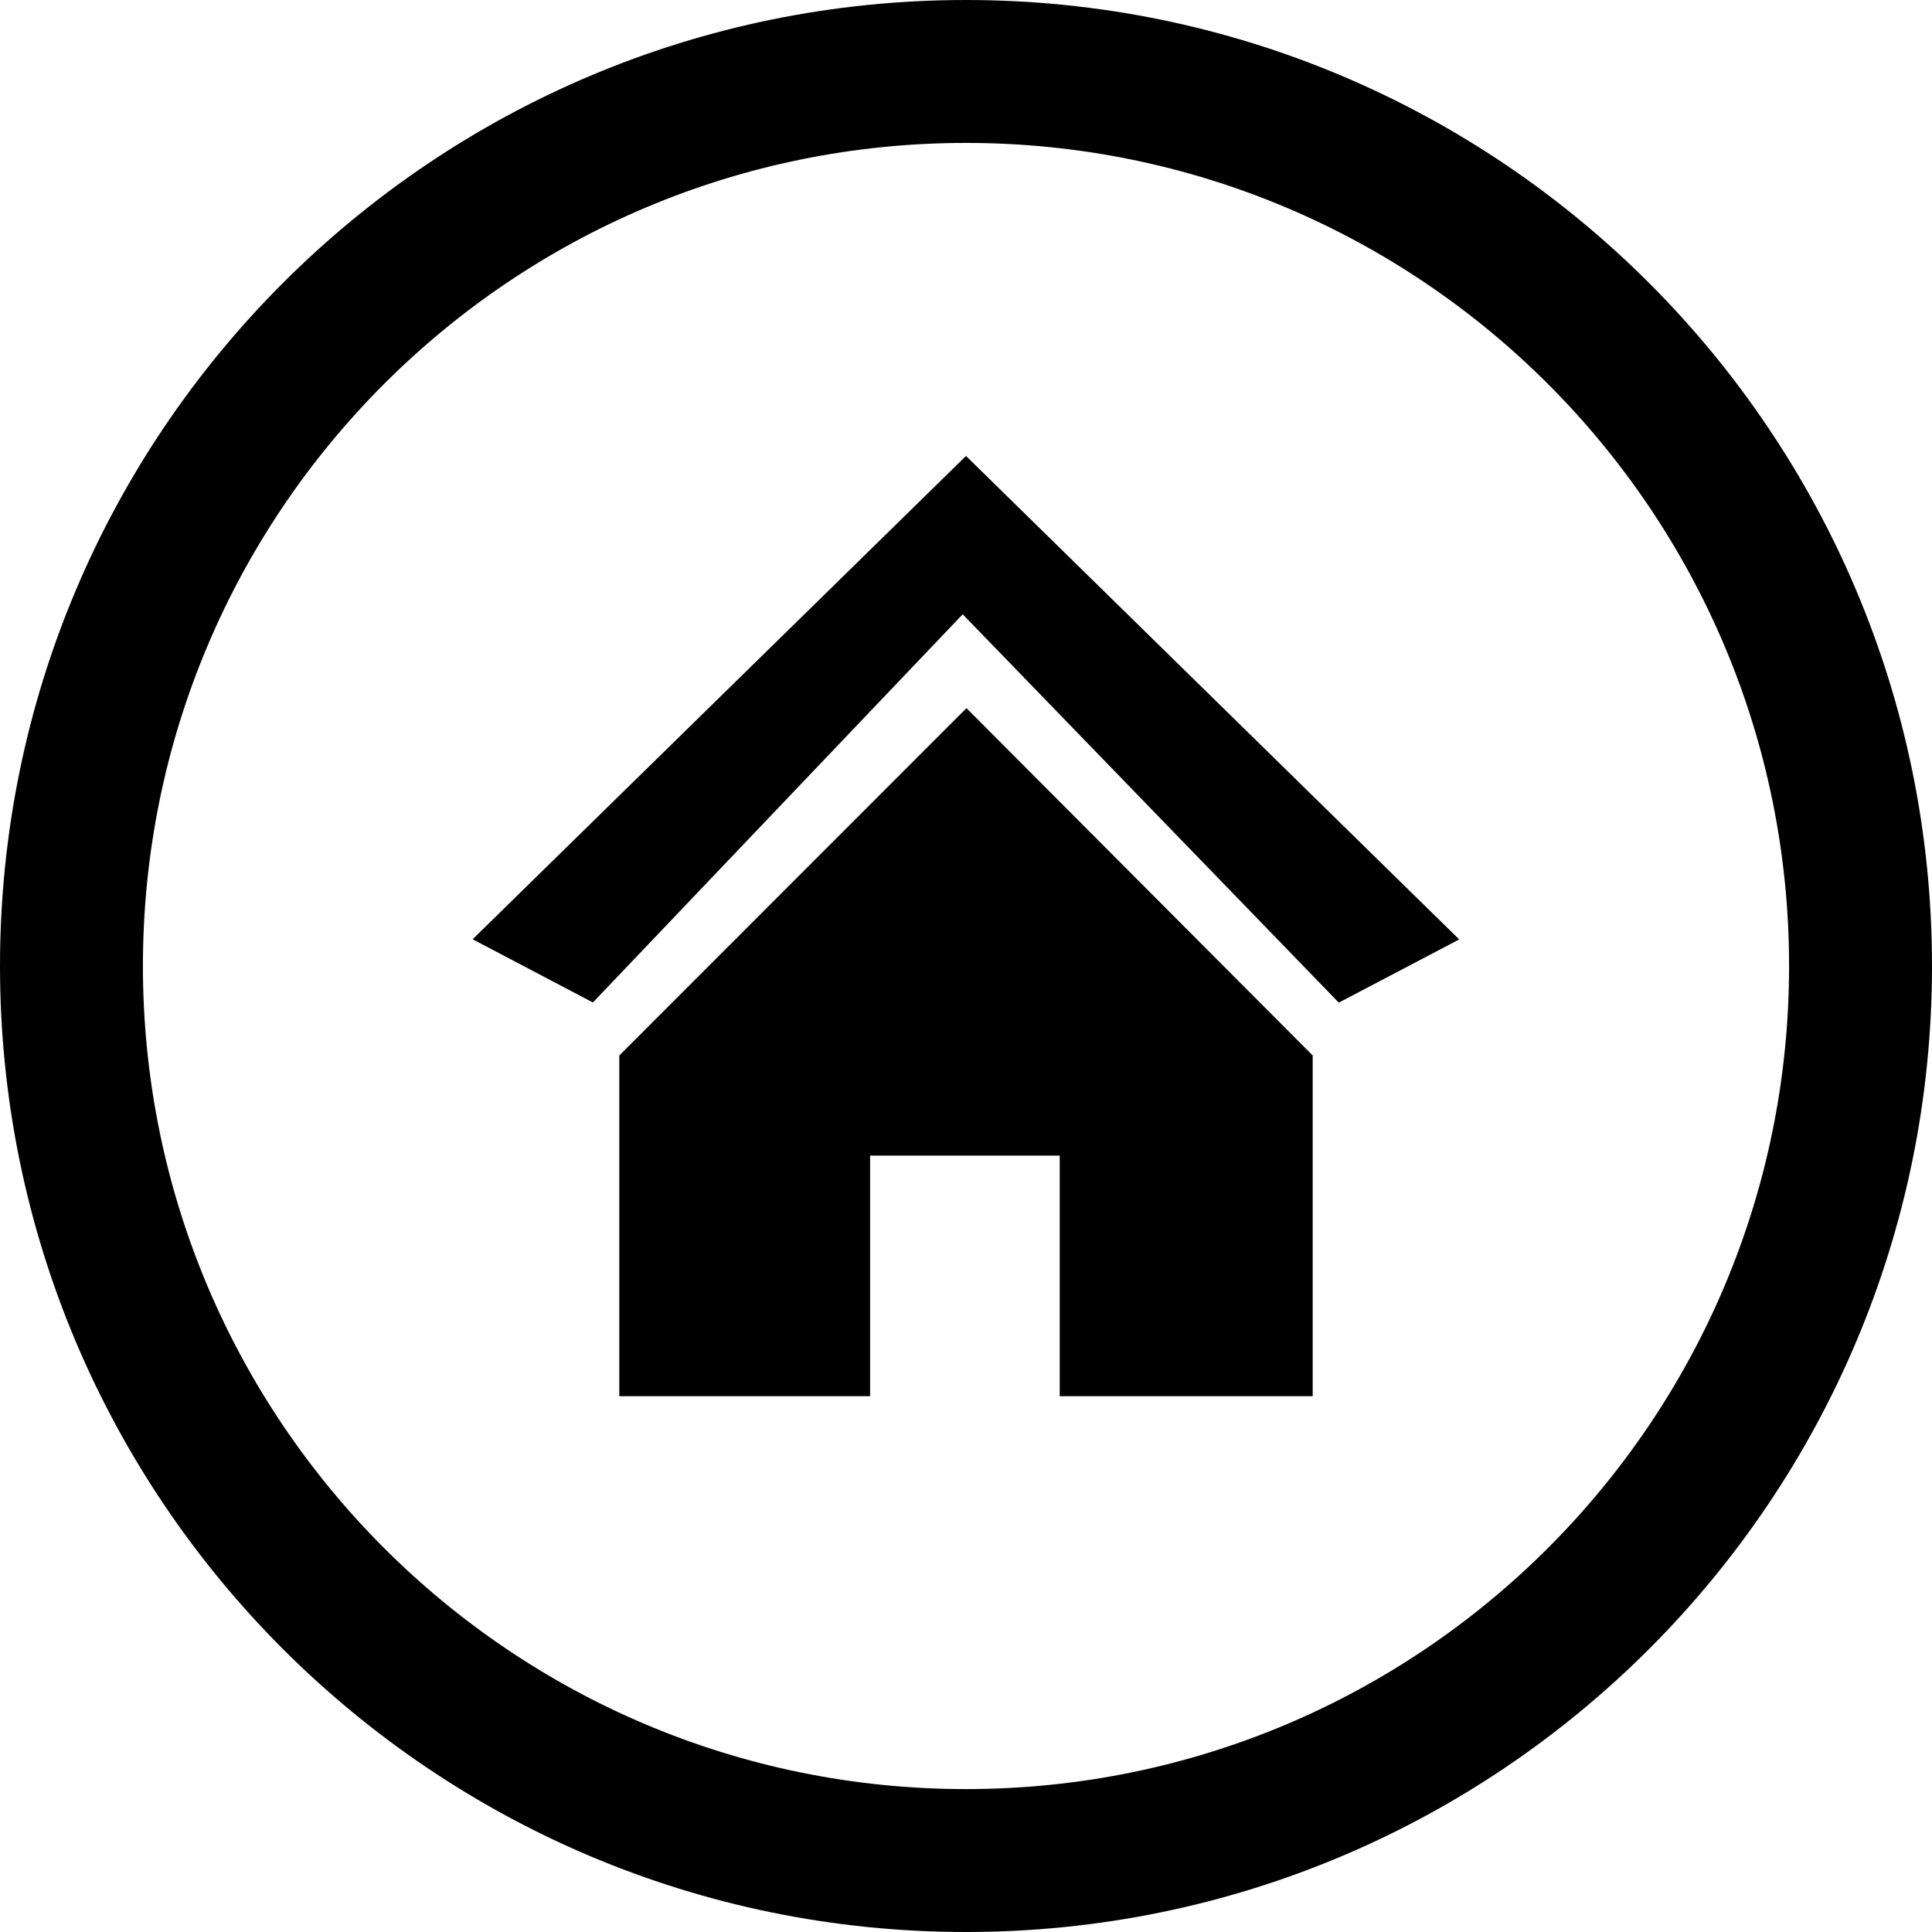
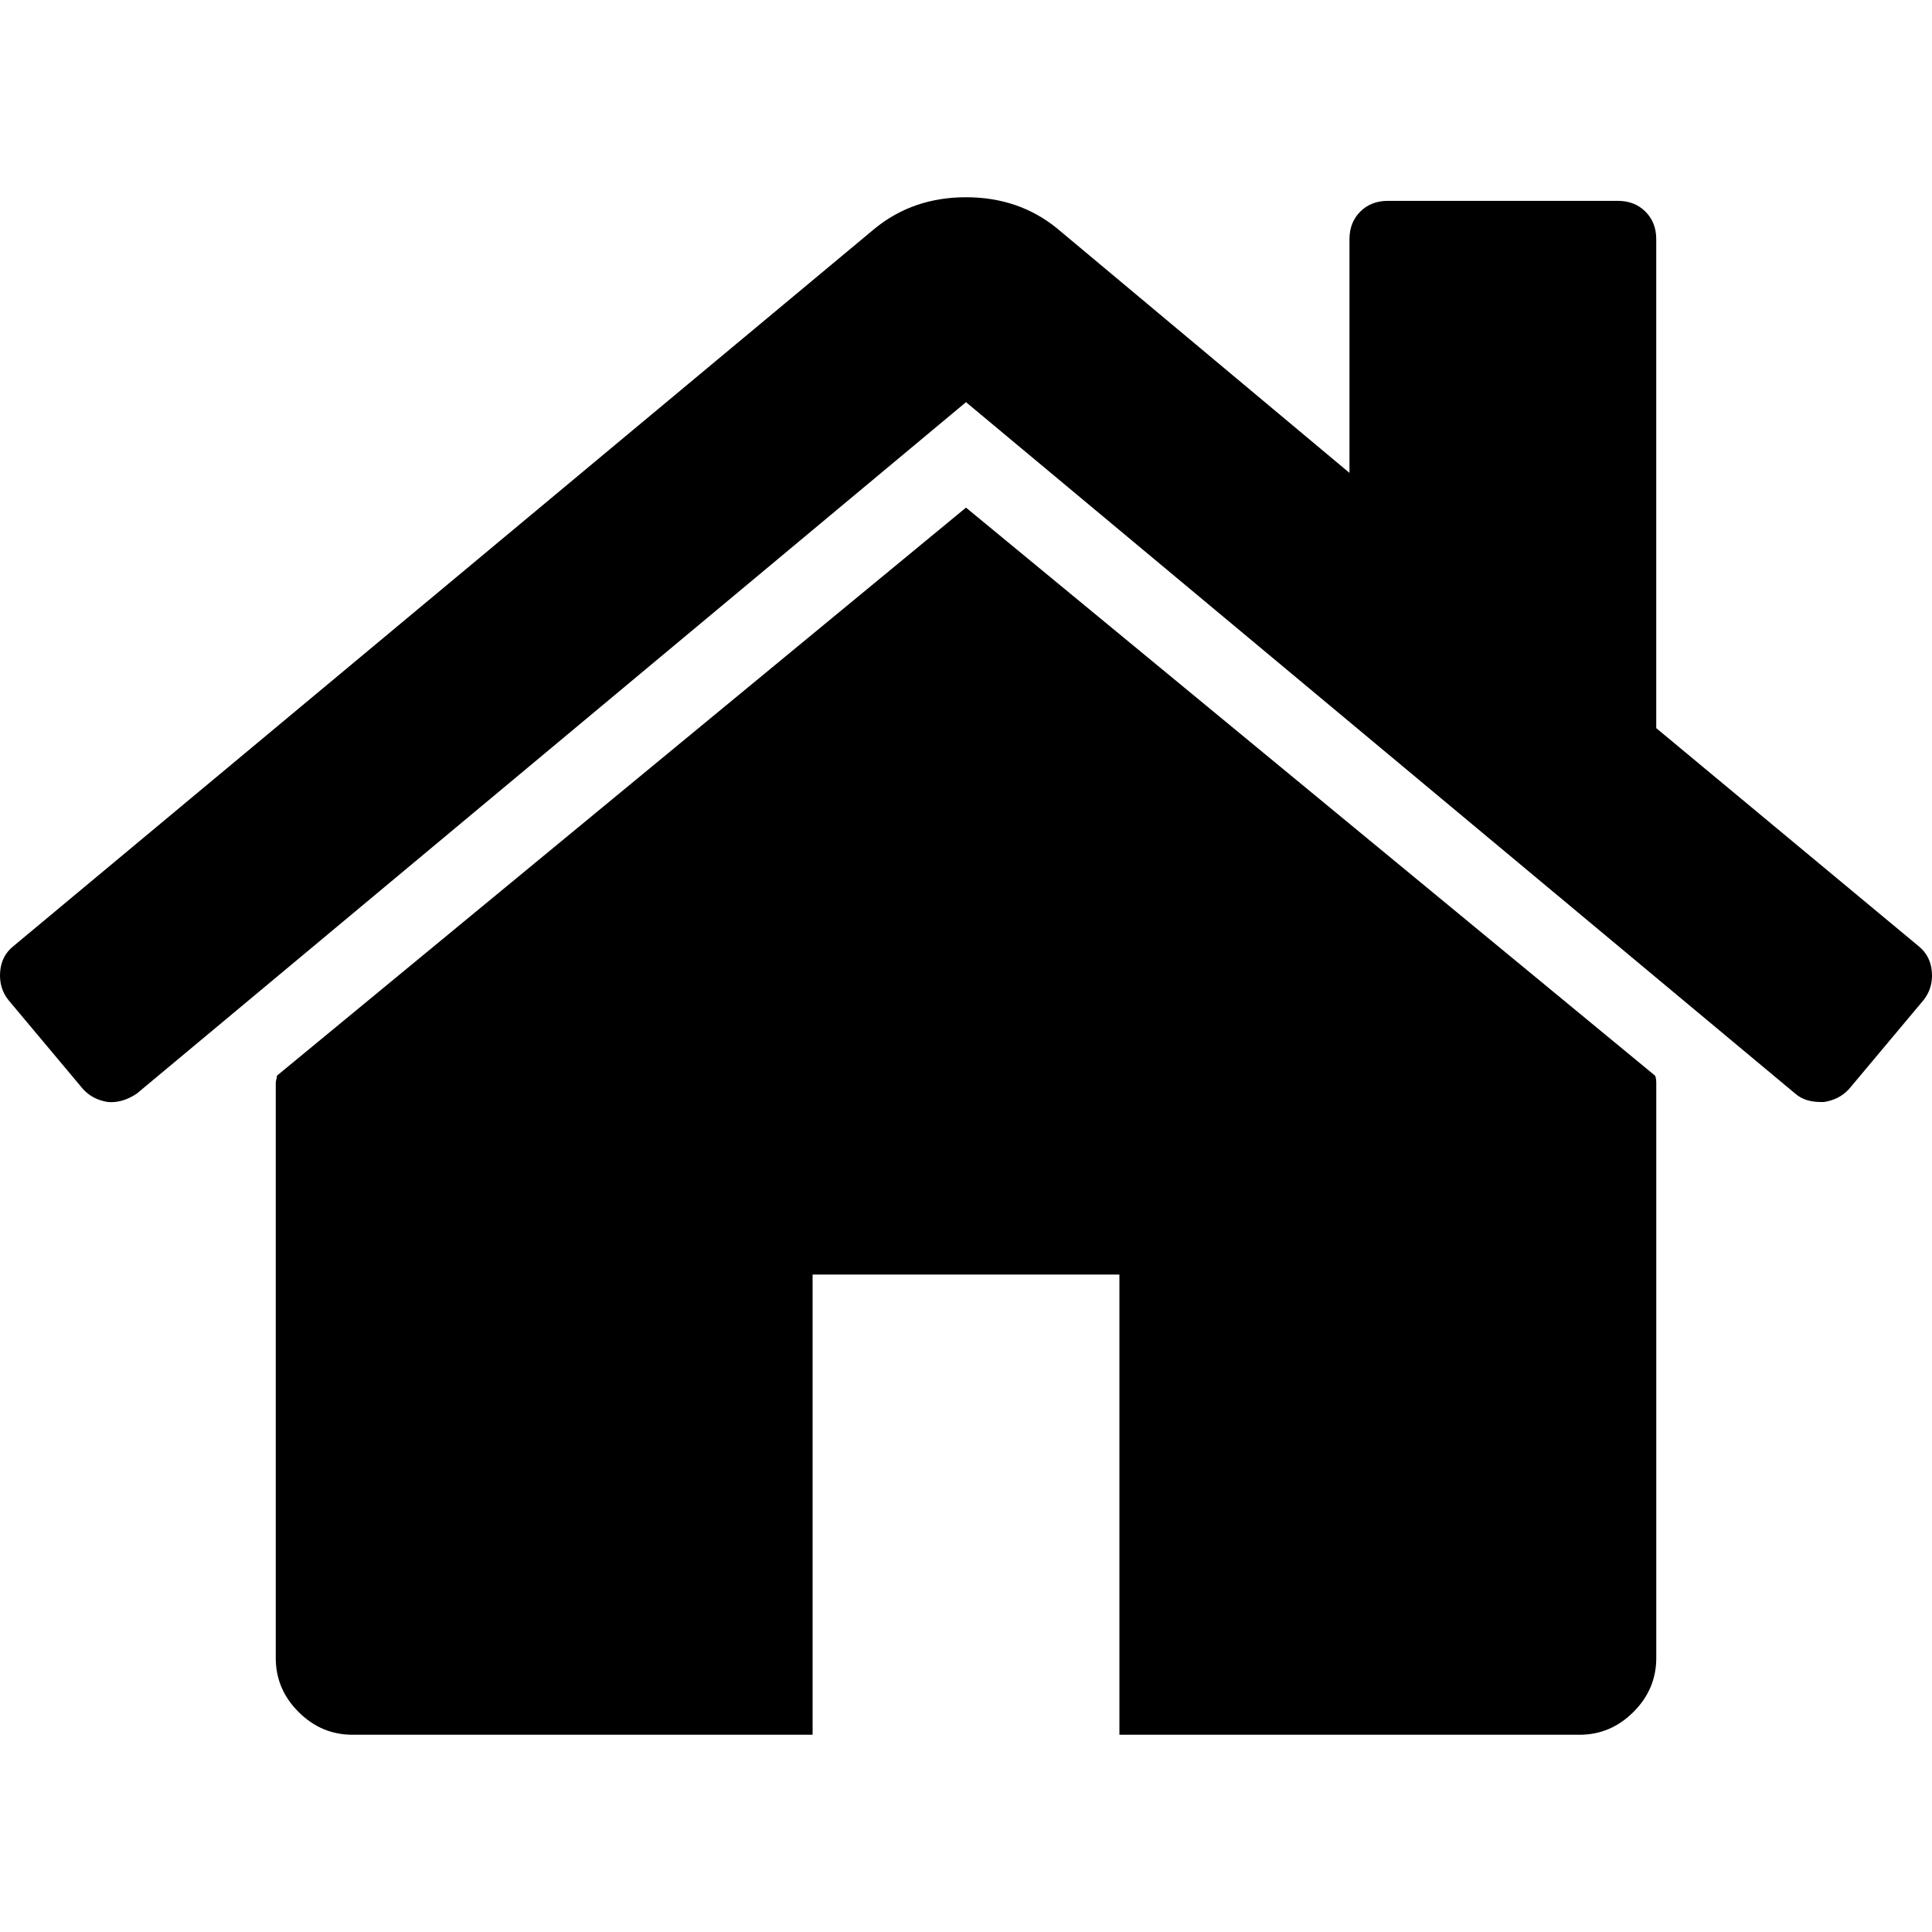
- <svg xmlns="http://www.w3.org/2000/svg" version="1.1" id="Layer_1" x="0px" y="0px" viewBox="0 0 122.88 122.88" style="enable-background:new 0 0 122.88 122.88" xml:space="preserve">
-   <style type="text/css">
- 	.st0{fill-rule:evenodd;clip-rule:evenodd;}
- </style>
+ <svg xmlns="http://www.w3.org/2000/svg" version="1.1" id="Capa_1" x="0px" y="0px" width="460.298px" height="460.297px" viewBox="0 0 460.298 460.297" style="enable-background:new 0 0 460.298 460.297;" xml:space="preserve">
  <g>
-     <path class="st0" d="M61.44,0c33.93,0,61.44,27.51,61.44,61.44c0,33.93-27.51,61.44-61.44,61.44C27.51,122.88,0,95.37,0,61.44 C0,27.51,27.51,0,61.44,0L61.44,0z M61.44,29L30.06,59.74l7.65,4.02l23.52-24.69l23.92,24.7l7.66-4.02L61.44,29L61.44,29L61.44,29z M39.39,67.13L39.39,67.13l22.08-22.09l22.02,22.09l0,0l0,0v21.67H67.4v-15.3H55.34v15.3H39.39V67.13L39.39,67.13L39.39,67.13 L39.39,67.13z M61.44,9.09c28.91,0,52.35,23.44,52.35,52.35c0,28.91-23.44,52.35-52.35,52.35S9.09,90.35,9.09,61.44 C9.09,32.53,32.53,9.09,61.44,9.09L61.44,9.09z" />
+     <g>
+       <path d="M230.149,120.939L65.986,256.274c0,0.191-0.048,0.472-0.144,0.855c-0.094,0.38-0.144,0.656-0.144,0.852v137.041    c0,4.948,1.809,9.236,5.426,12.847c3.616,3.613,7.898,5.431,12.847,5.431h109.63V303.664h73.097v109.64h109.629    c4.948,0,9.236-1.814,12.847-5.435c3.617-3.607,5.432-7.898,5.432-12.847V257.981c0-0.76-0.104-1.334-0.288-1.707L230.149,120.939    z" />
+       <path d="M457.122,225.438L394.6,173.476V56.989c0-2.663-0.856-4.853-2.574-6.567c-1.704-1.712-3.894-2.568-6.563-2.568h-54.816    c-2.666,0-4.855,0.856-6.57,2.568c-1.711,1.714-2.566,3.905-2.566,6.567v55.673l-69.662-58.245    c-6.084-4.949-13.318-7.423-21.694-7.423c-8.375,0-15.608,2.474-21.698,7.423L3.172,225.438c-1.903,1.52-2.946,3.566-3.14,6.136    c-0.193,2.568,0.472,4.811,1.997,6.713l17.701,21.128c1.525,1.712,3.521,2.759,5.996,3.142c2.285,0.192,4.57-0.476,6.855-1.998    L230.149,95.817l197.57,164.741c1.526,1.328,3.521,1.991,5.996,1.991h0.858c2.471-0.376,4.463-1.43,5.996-3.138l17.703-21.125    c1.522-1.906,2.189-4.145,1.991-6.716C460.068,229.007,459.021,226.961,457.122,225.438z" />
+     </g>
  </g>
+   <g>
+ </g>
+   <g>
+ </g>
+   <g>
+ </g>
+   <g>
+ </g>
+   <g>
+ </g>
+   <g>
+ </g>
+   <g>
+ </g>
+   <g>
+ </g>
+   <g>
+ </g>
+   <g>
+ </g>
+   <g>
+ </g>
+   <g>
+ </g>
+   <g>
+ </g>
+   <g>
+ </g>
+   <g>
+ </g>
</svg>
